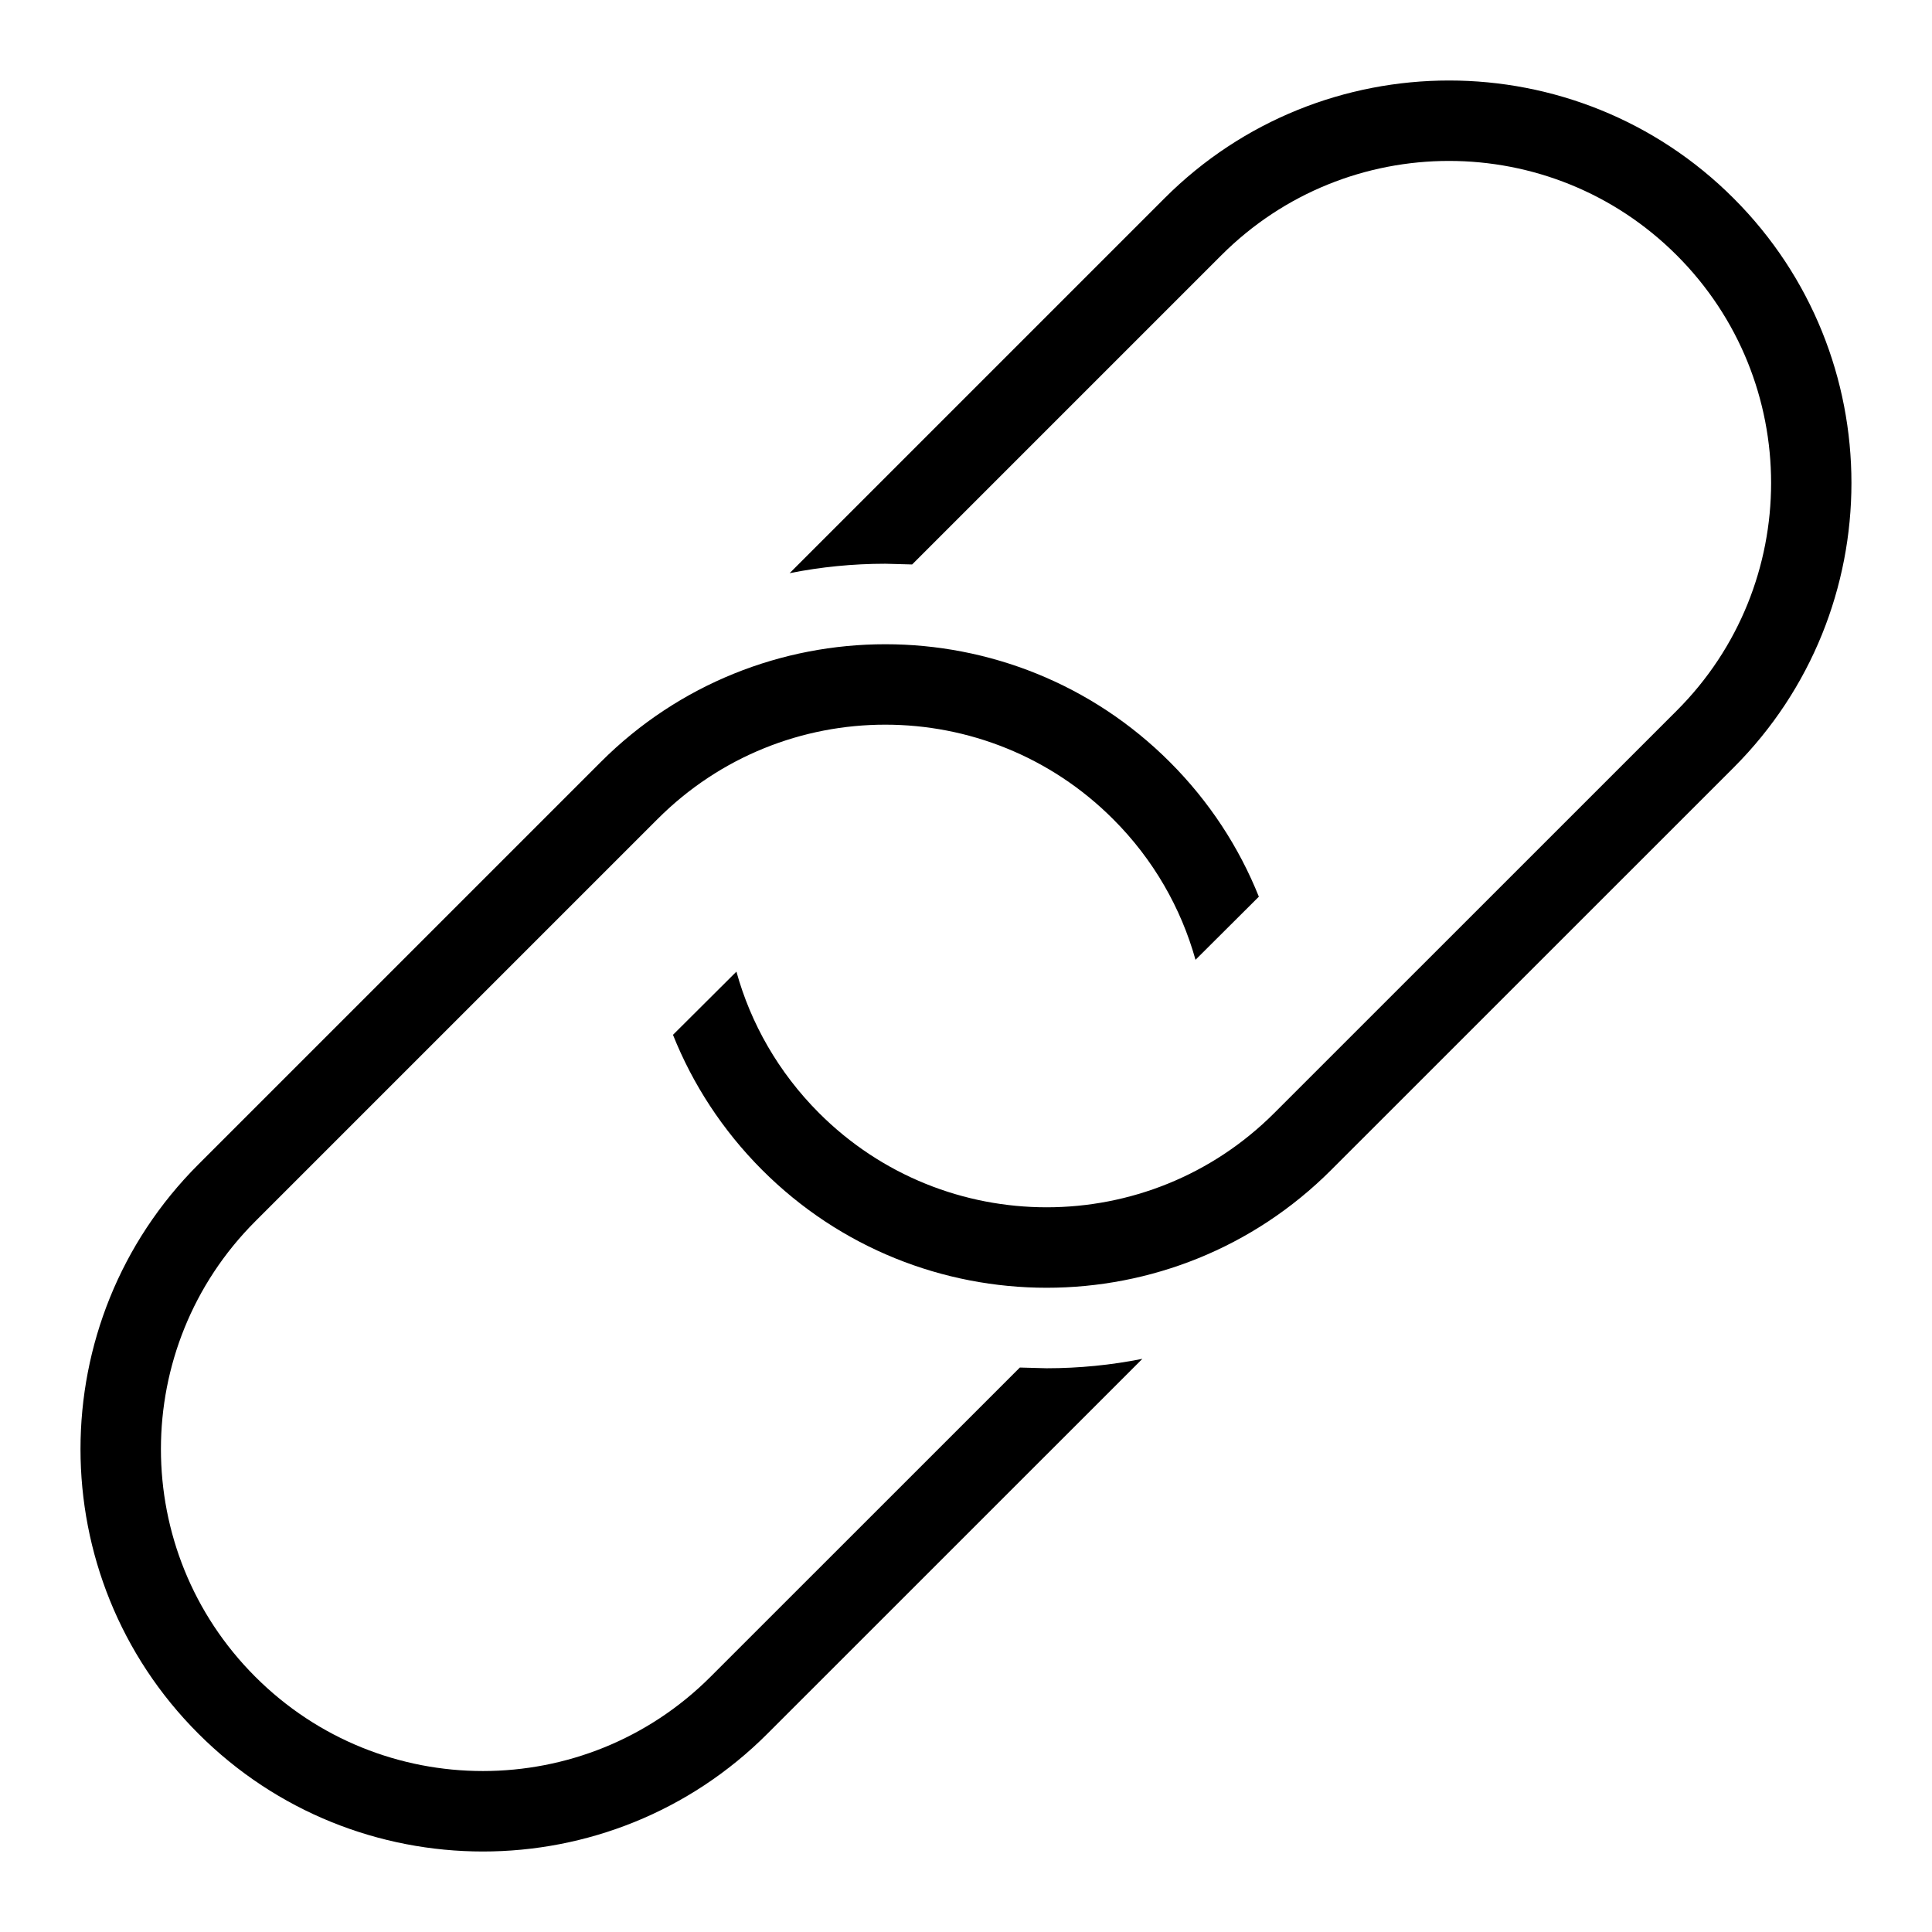
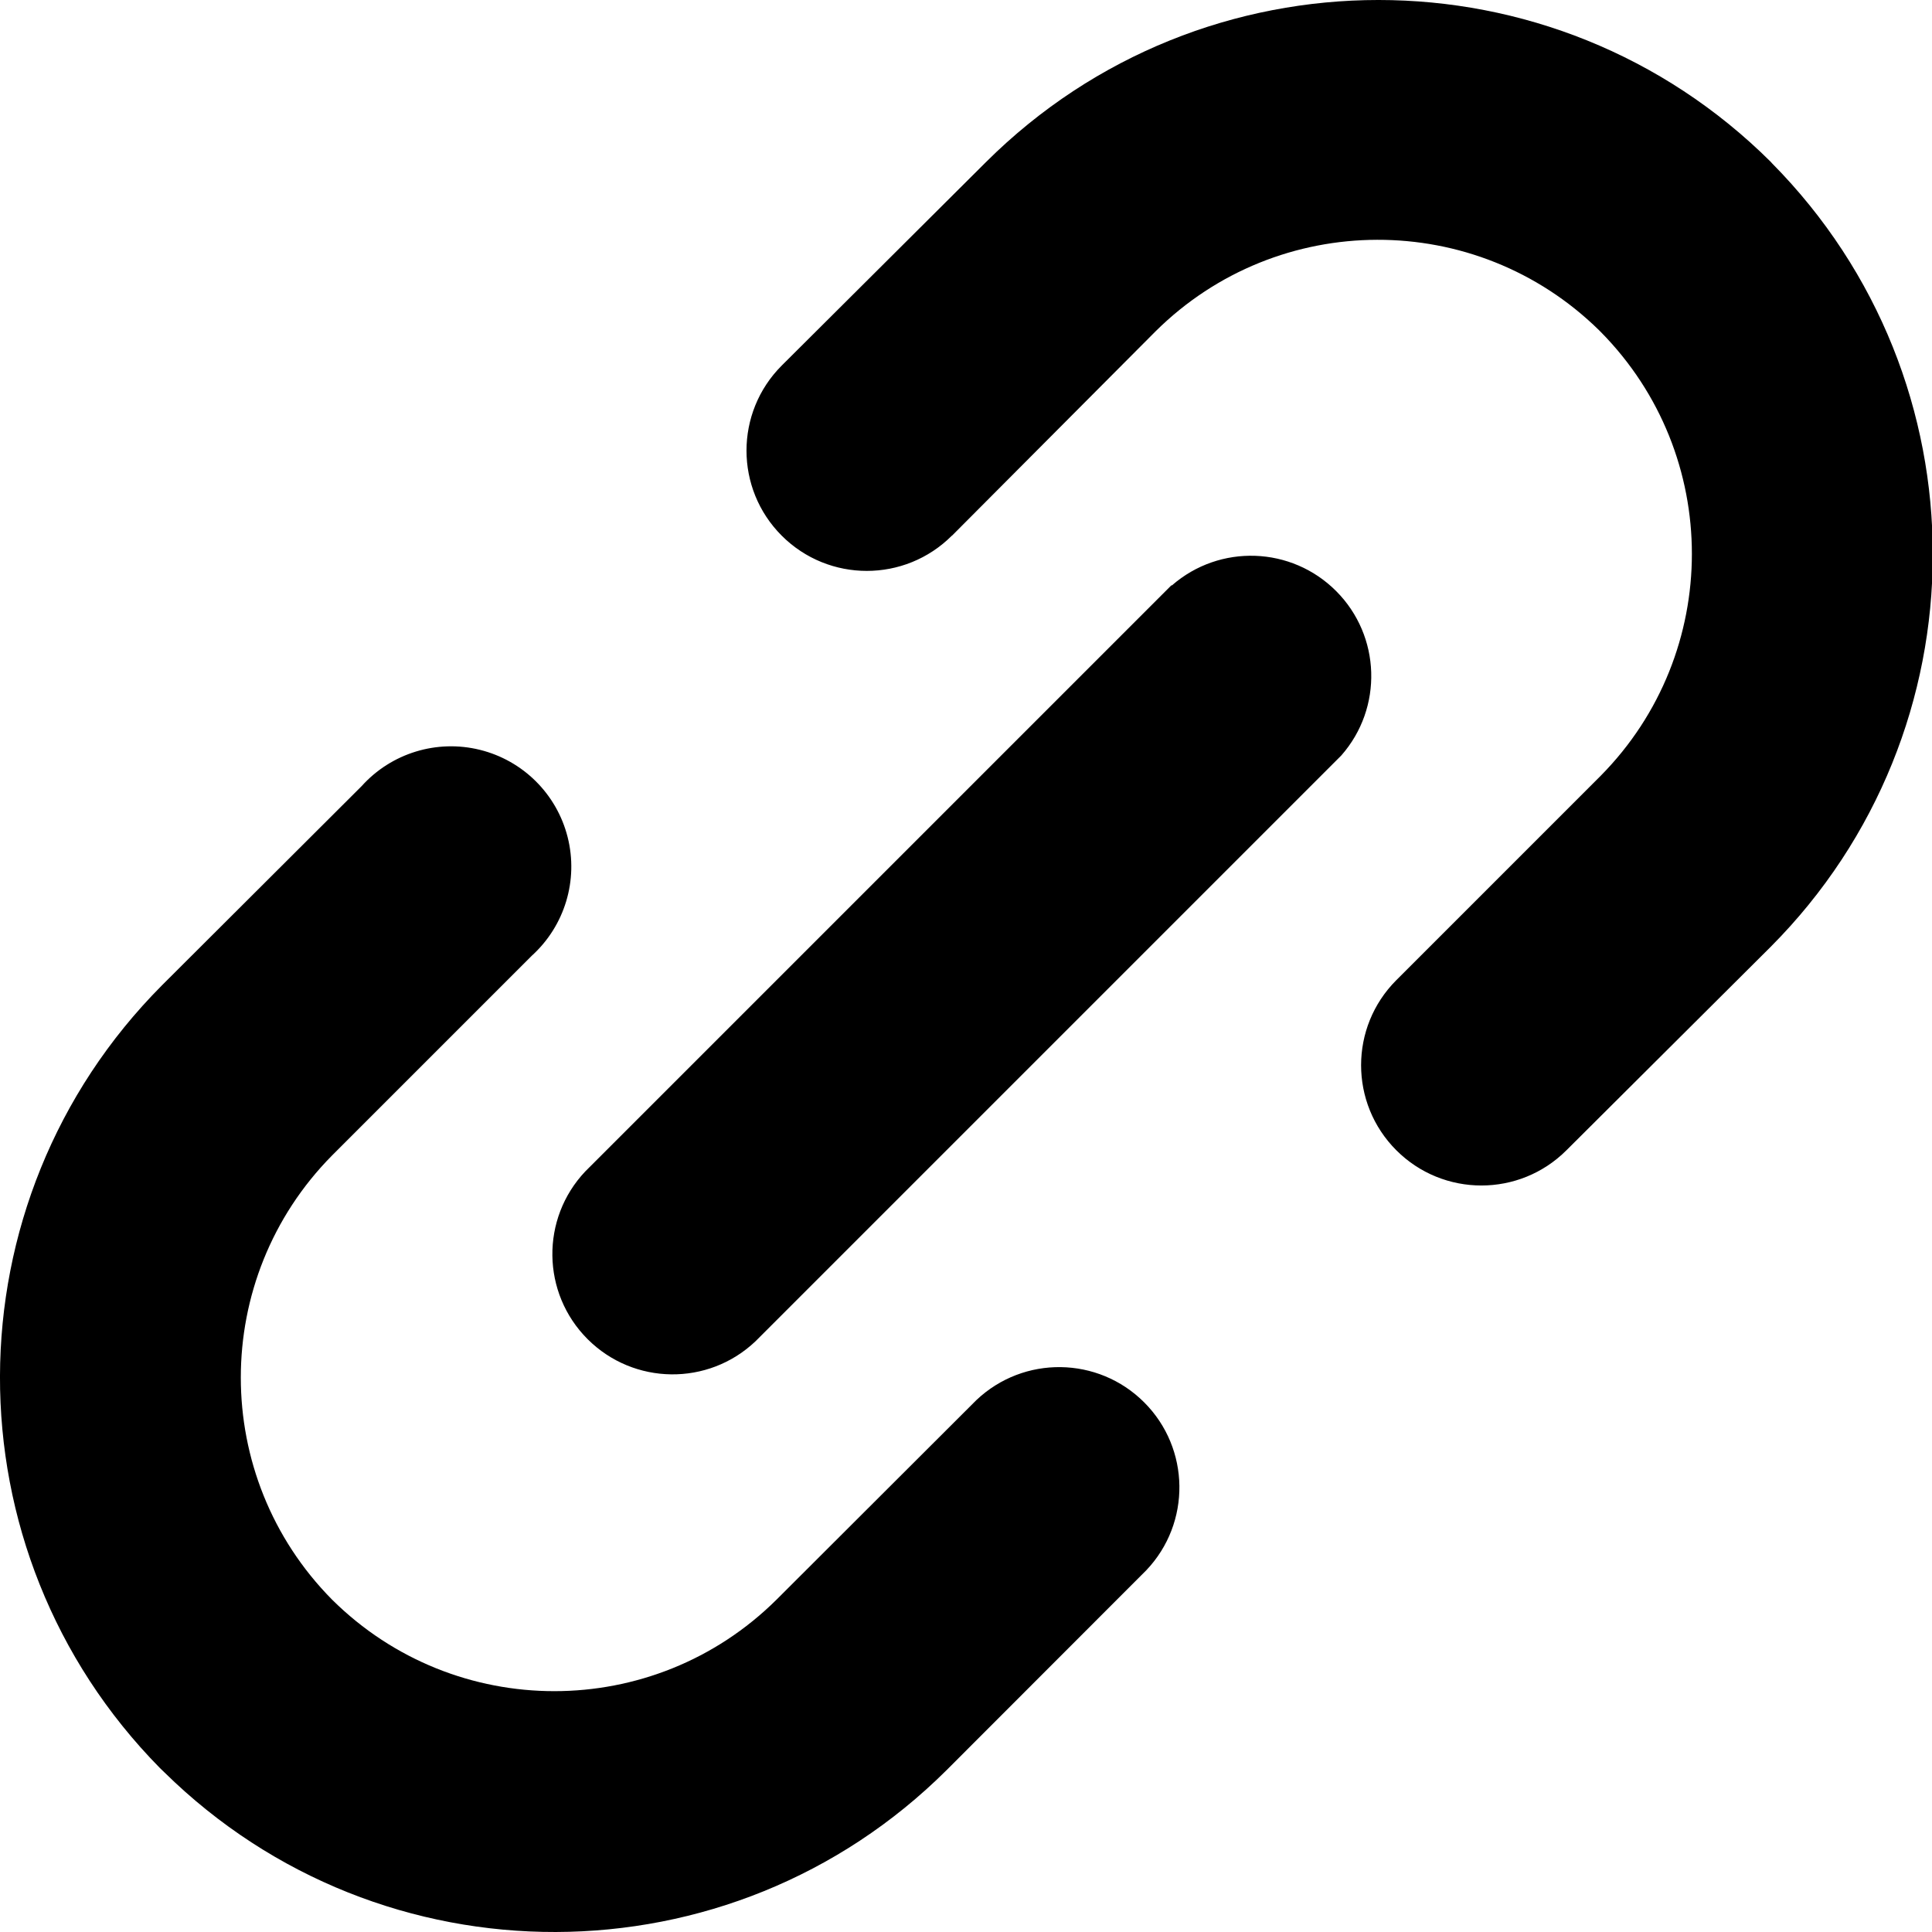
- <svg xmlns="http://www.w3.org/2000/svg" width="24" height="24" fill-rule="evenodd" clip-rule="evenodd">
-   <path d="M14.851 11.923c-.179-.641-.521-1.246-1.025-1.749-1.562-1.562-4.095-1.563-5.657 0l-4.998 4.998c-1.562 1.563-1.563 4.095 0 5.657 1.562 1.563 4.096 1.561 5.656 0l3.842-3.841.333.009c.404 0 .802-.04 1.189-.117l-4.657 4.656c-.975.976-2.255 1.464-3.535 1.464-1.28 0-2.56-.488-3.535-1.464-1.952-1.951-1.952-5.12 0-7.071l4.998-4.998c.975-.976 2.256-1.464 3.536-1.464 1.279 0 2.56.488 3.535 1.464.493.493.861 1.063 1.105 1.672l-.787.784zm-5.703.147c.178.643.521 1.25 1.026 1.756 1.562 1.563 4.096 1.561 5.656 0l4.999-4.998c1.563-1.562 1.563-4.095 0-5.657-1.562-1.562-4.095-1.563-5.657 0l-3.841 3.841-.333-.009c-.404 0-.802.04-1.189.117l4.656-4.656c.975-.976 2.256-1.464 3.536-1.464 1.279 0 2.56.488 3.535 1.464 1.951 1.951 1.951 5.119 0 7.071l-4.999 4.998c-.975.976-2.255 1.464-3.535 1.464-1.28 0-2.56-.488-3.535-1.464-.494-.495-.863-1.067-1.107-1.678l.788-.785z" />
+ <svg xmlns="http://www.w3.org/2000/svg" id="Layer_1" data-name="Layer 1" viewBox="0 0 122.88 122.88">
+   <path d="M60.54,34.07A7.65,7.65,0,0,1,49.72,23.25l13-12.95a35.38,35.38,0,0,1,49.91,0l.07.08a35.37,35.37,0,0,1-.07,49.83l-13,12.95A7.65,7.65,0,0,1,88.81,62.34l13-13a20.08,20.08,0,0,0,0-28.23l-.11-.11a20.08,20.08,0,0,0-28.2.07l-12.95,13Zm14,3.16A7.65,7.65,0,0,1,85.31,48.05L48.05,85.31A7.65,7.65,0,0,1,37.23,74.5L74.5,37.23ZM62.1,89.05A7.65,7.65,0,0,1,72.91,99.87l-12.7,12.71a35.37,35.37,0,0,1-49.76.14l-.28-.27a35.38,35.38,0,0,1,.13-49.78L23,50A7.65,7.65,0,1,1,33.83,60.78L21.12,73.49a20.09,20.09,0,0,0,0,28.25l0,0a20.07,20.07,0,0,0,28.27,0L62.1,89.05Z" />
</svg>
